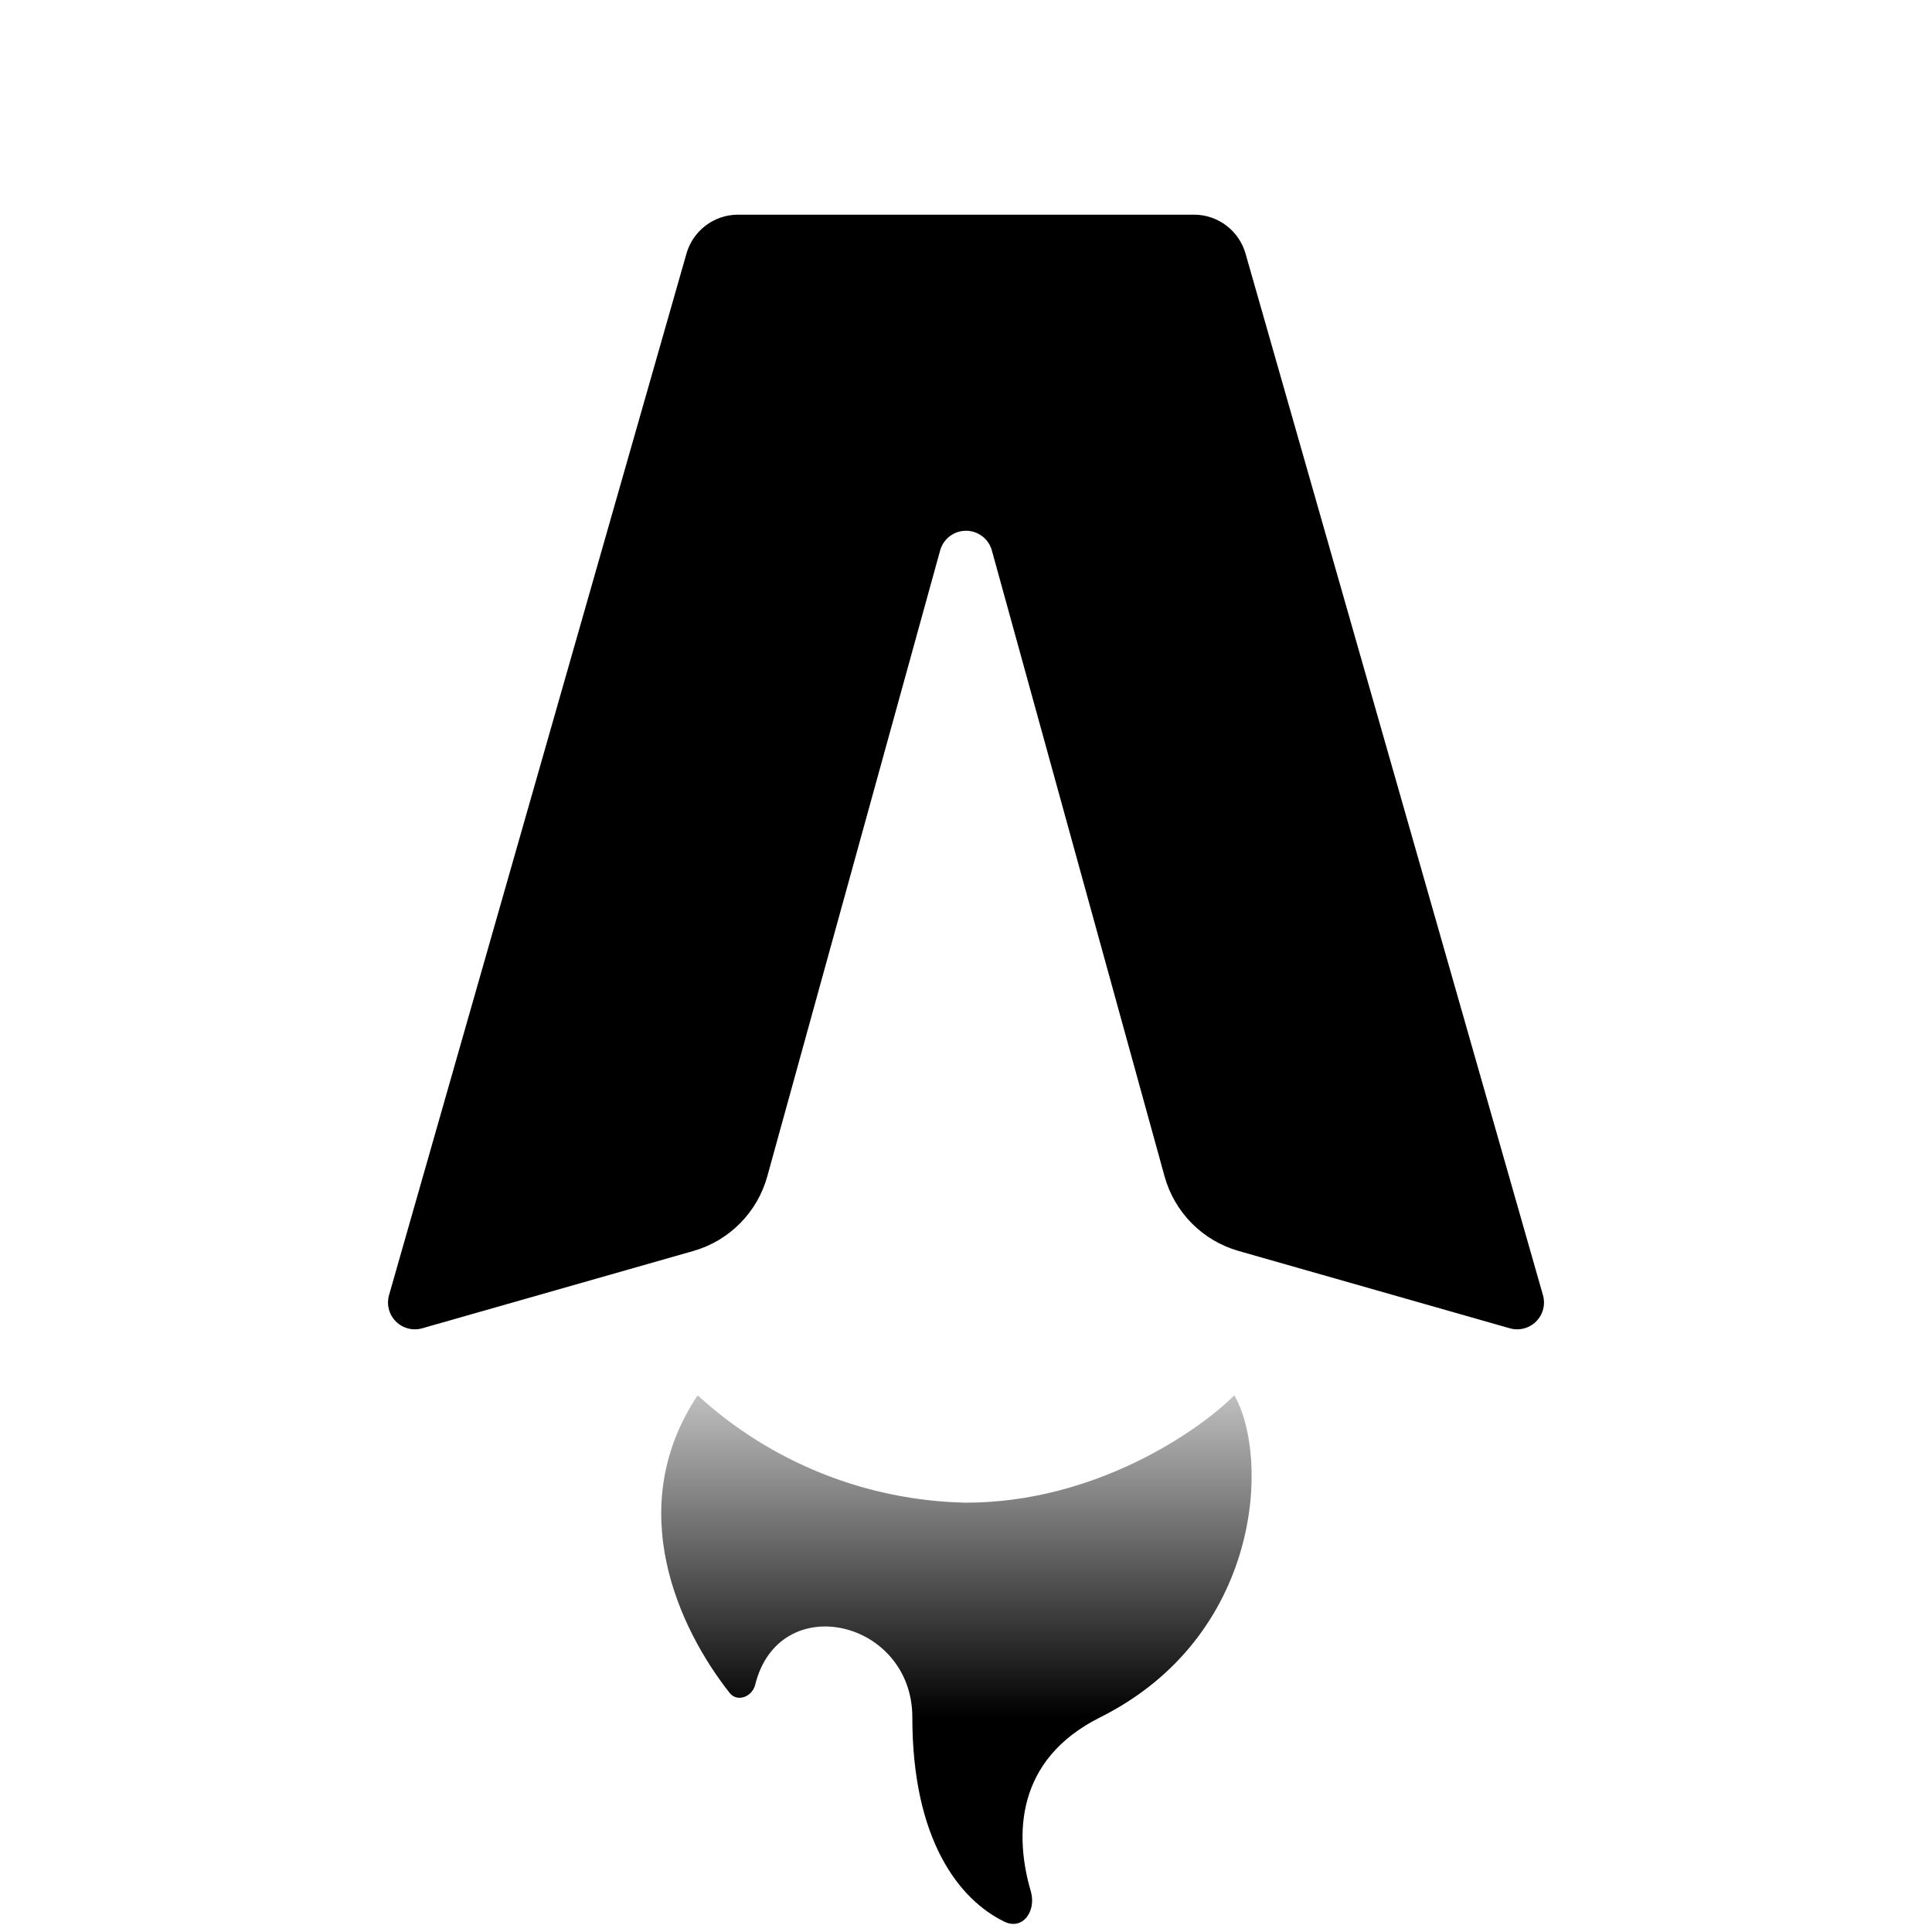
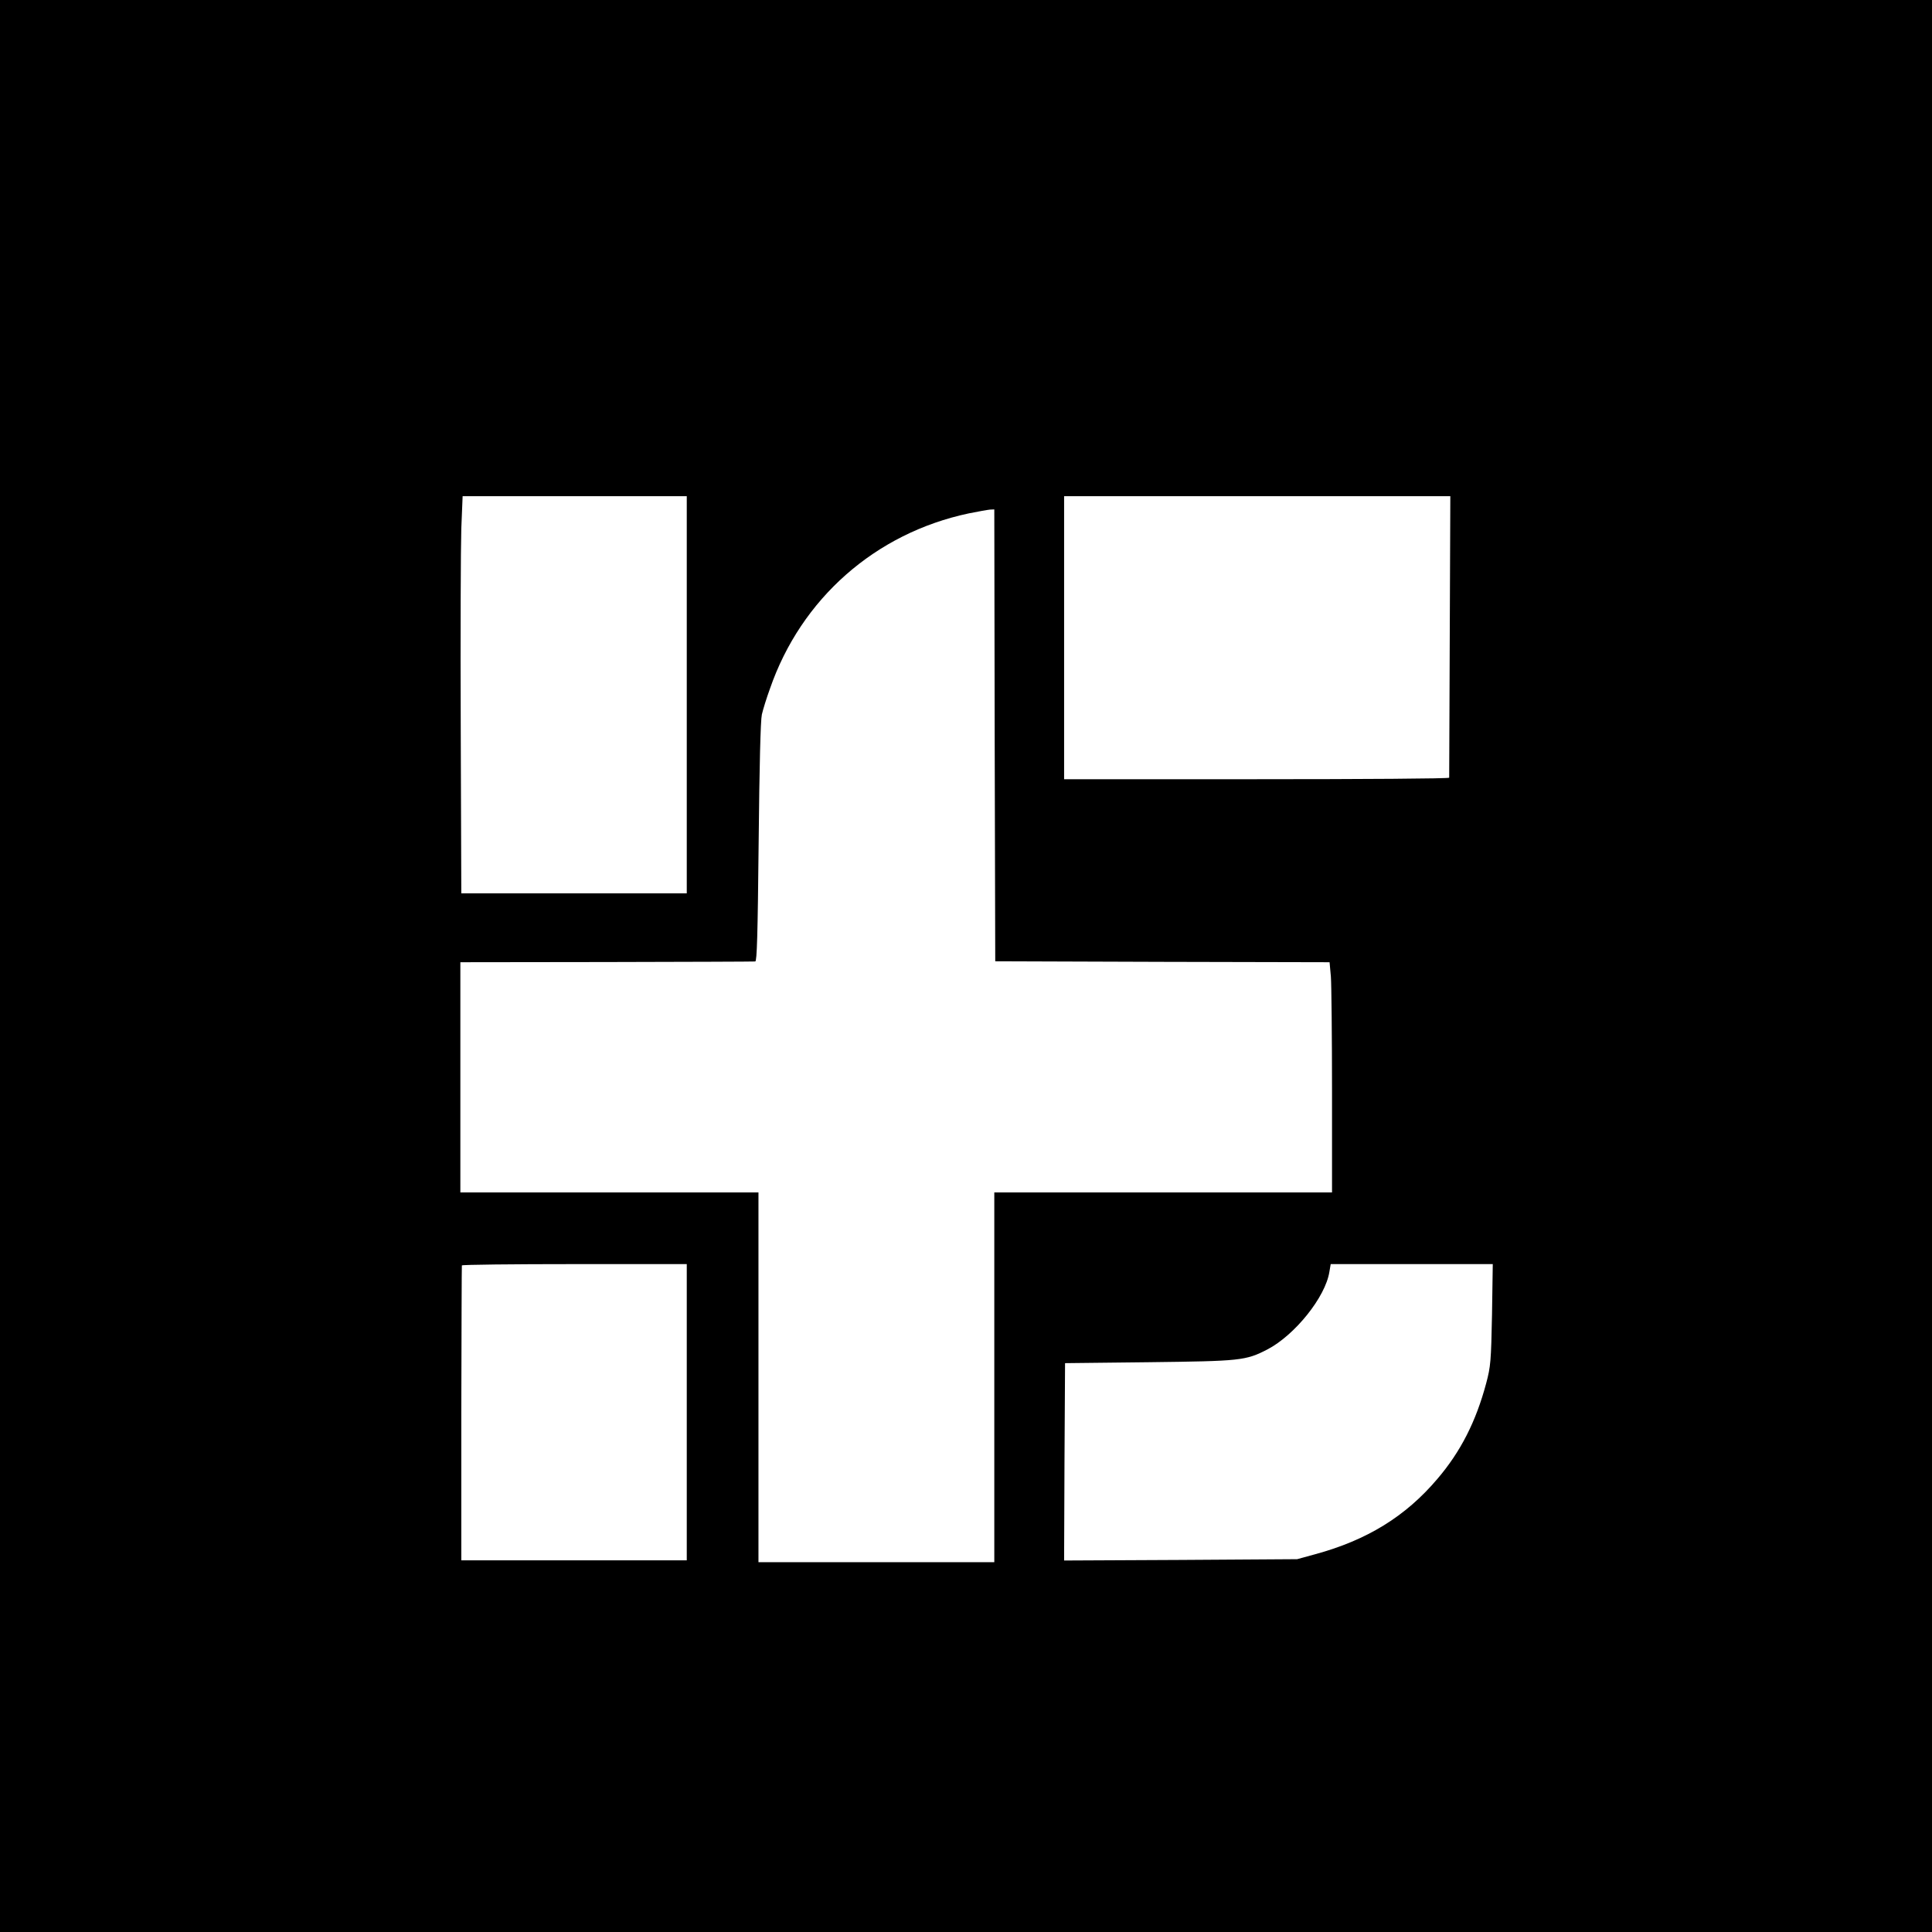
- <svg xmlns="http://www.w3.org/2000/svg" fill="none" viewBox="0 0 36 36">
-   <path fill="#000" d="M22.25 4h-8.5a1 1 0 0 0-.96.73l-5.54 19.4a.5.5 0 0 0 .62.62l5.05-1.44a2 2 0 0 0 1.38-1.4l3.22-11.66a.5.5 0 0 1 .96 0l3.22 11.67a2 2 0 0 0 1.38 1.39l5.05 1.44a.5.5 0 0 0 .62-.62l-5.54-19.4a1 1 0 0 0-.96-.73Z" />
-   <path fill="url(#gradient)" d="M18 28a7.63 7.63 0 0 1-5-2c-1.4 2.1-.35 4.35.6 5.55.14.17.41.07.47-.15.44-1.8 2.93-1.22 2.93.6 0 2.28.87 3.4 1.72 3.81.34.16.59-.2.49-.56-.31-1.05-.29-2.46 1.29-3.25 3-1.5 3.17-4.83 2.5-6-.67.67-2.6 2-5 2Z" />
-   <defs>
-     <linearGradient id="gradient" x1="16" x2="16" y1="32" y2="24" gradientUnits="userSpaceOnUse">
-       <stop stop-color="#000" />
-       <stop offset="1" stop-color="#000" stop-opacity="0" />
-     </linearGradient>
-   </defs>
-   <style>
-     @media (prefers-color-scheme:dark){:root{filter:invert(100%)}}
-   </style>
+ <svg xmlns="http://www.w3.org/2000/svg" version="1.0" width="1024pt" height="1024pt" viewBox="0 0 1024 1024" preserveAspectRatio="xMidYMid meet">
+   <g transform="translate(0,1024) scale(0.1,-0.1)" fill="#000000" stroke="none">
+     <path d="M0 5120 l0 -5120 5120 0 5120 0 0 5120 0 5120 -5120 0 -5120 0 0 -5120z m3640 1438 l0 -1053 -598 0 -597 0 -3 880 c-2 484 0 958 3 1053 l7 172 594 0 594 0 0 -1052z m4044 310 c-2 -409 -3 -746 -3 -750 -1 -5 -460 -8 -1021 -8 l-1020 0 0 750 0 750 1023 0 1024 0 -3 -742z m-2412 -525 l3 -1198 886 -3 886 -2 7 -77 c3 -42 6 -316 6 -610 l0 -533 -895 0 -895 0 0 -980 0 -980 -625 0 -625 0 0 980 0 980 -790 0 -790 0 0 610 0 610 775 1 c426 1 781 2 788 3 9 1 13 138 18 631 4 407 10 647 17 678 6 26 25 88 43 137 165 477 558 824 1054 929 50 10 100 19 112 20 l23 1 2 -1197z m-1632 -3588 l0 -785 -597 0 -598 0 0 778 c1 427 2 780 3 785 1 4 270 7 597 7 l595 0 0 -785z m4268 518 c-5 -248 -7 -275 -31 -365 -54 -202 -135 -362 -259 -507 -168 -198 -372 -324 -648 -399 l-95 -26 -618 -4 -617 -3 2 523 3 523 445 5 c485 6 512 8 628 68 145 76 307 277 328 411 l7 41 429 0 430 0 -4 -267z" />
+   </g>
</svg>
